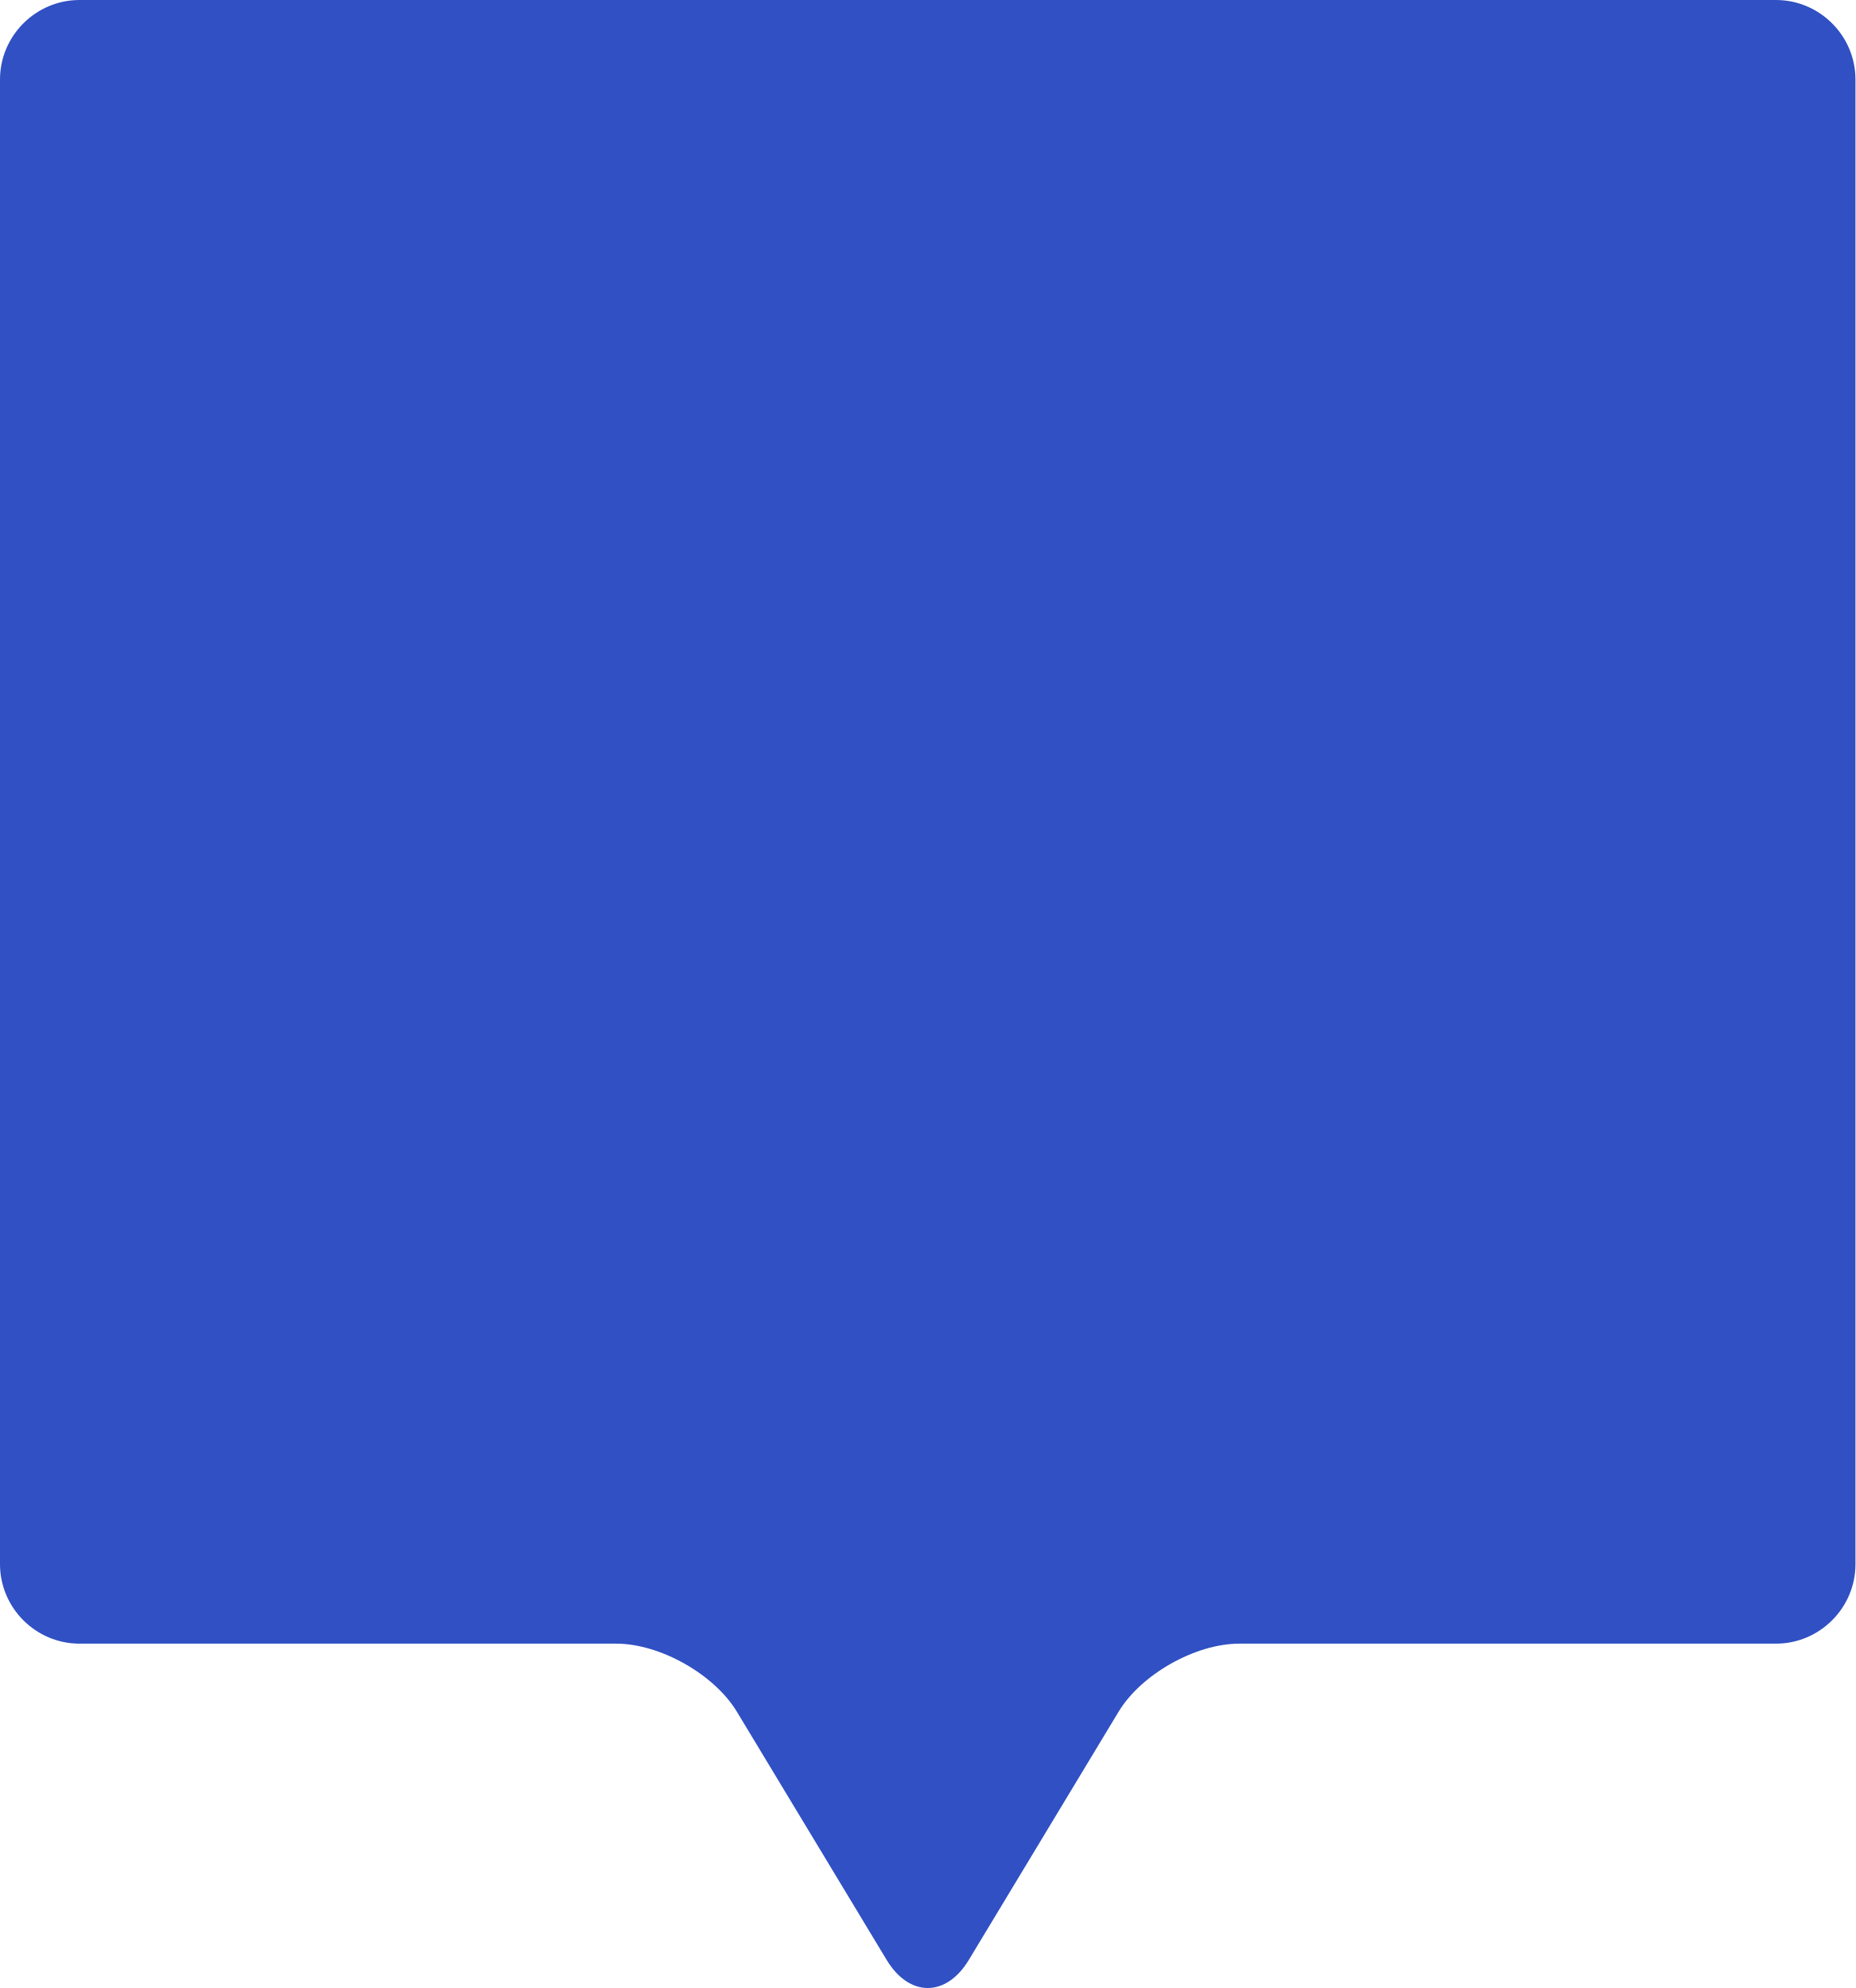
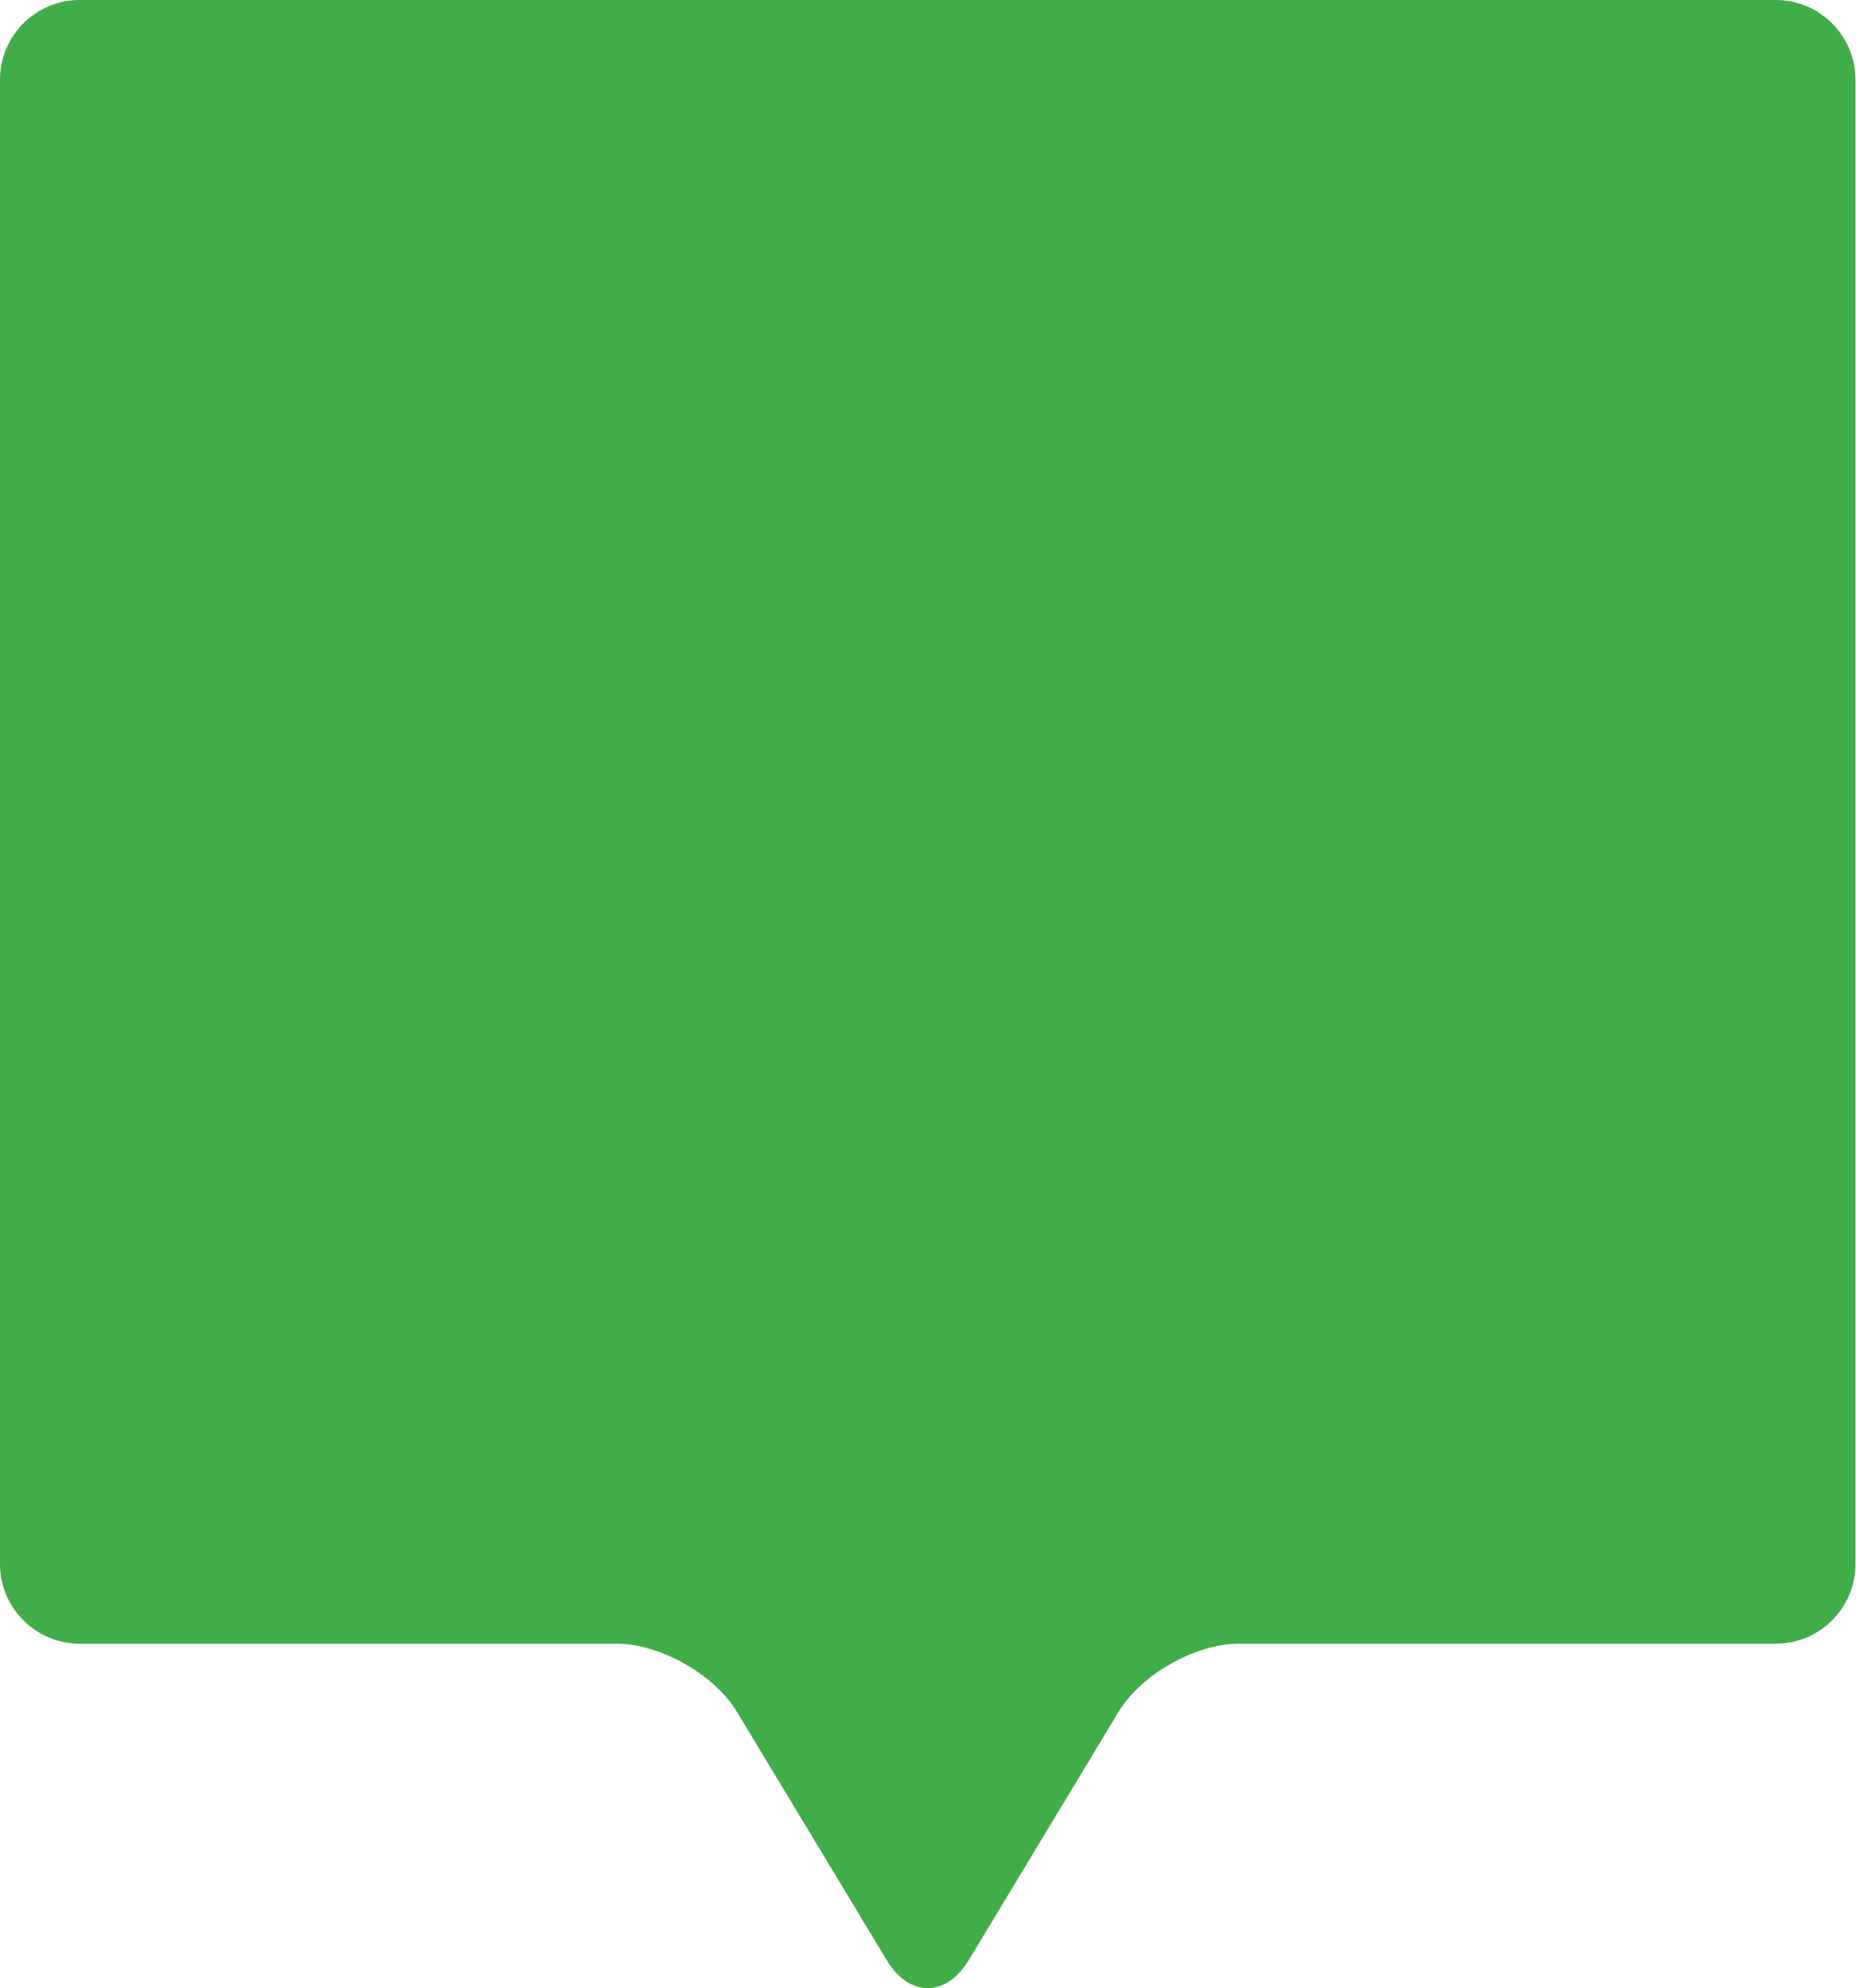
- <svg xmlns="http://www.w3.org/2000/svg" version="1.1" id="Layer_1" x="0px" y="0px" width="140px" height="150px" viewBox="0 0 140 150" enable-background="new 0 0 140 150" xml:space="preserve">
-   <path fill="#3050C4" d="M0,6c0-3.3,2.7-6,6-6h128c3.3,0,6,2.7,6,6v112.018c0,3.3-2.7,6-6,6H93.5c-3.3,0-7.395,2.312-9.1,5.137  l-11.3,18.726c-1.705,2.826-4.495,2.826-6.2,0l-11.3-18.726c-1.705-2.826-5.8-5.137-9.1-5.137H6c-3.3,0-6-2.7-6-6V6z" />
+ <svg xmlns="http://www.w3.org/2000/svg" id="a" width="140" height="150" viewBox="0 0 140 150">
+   <path d="m0,6C0,2.7,2.7,0,6,0h128C137.3,0,140,2.7,140,6v112.02c0,3.3-2.7,6-6,6h-40.5c-3.3,0-7.39,2.31-9.1,5.14l-11.3,18.73c-1.71,2.83-4.5,2.83-6.2,0l-11.3-18.73c-1.71-2.83-5.8-5.14-9.1-5.14H6c-3.3,0-6-2.7-6-6V6Z" fill="#41ad49" />
</svg>
